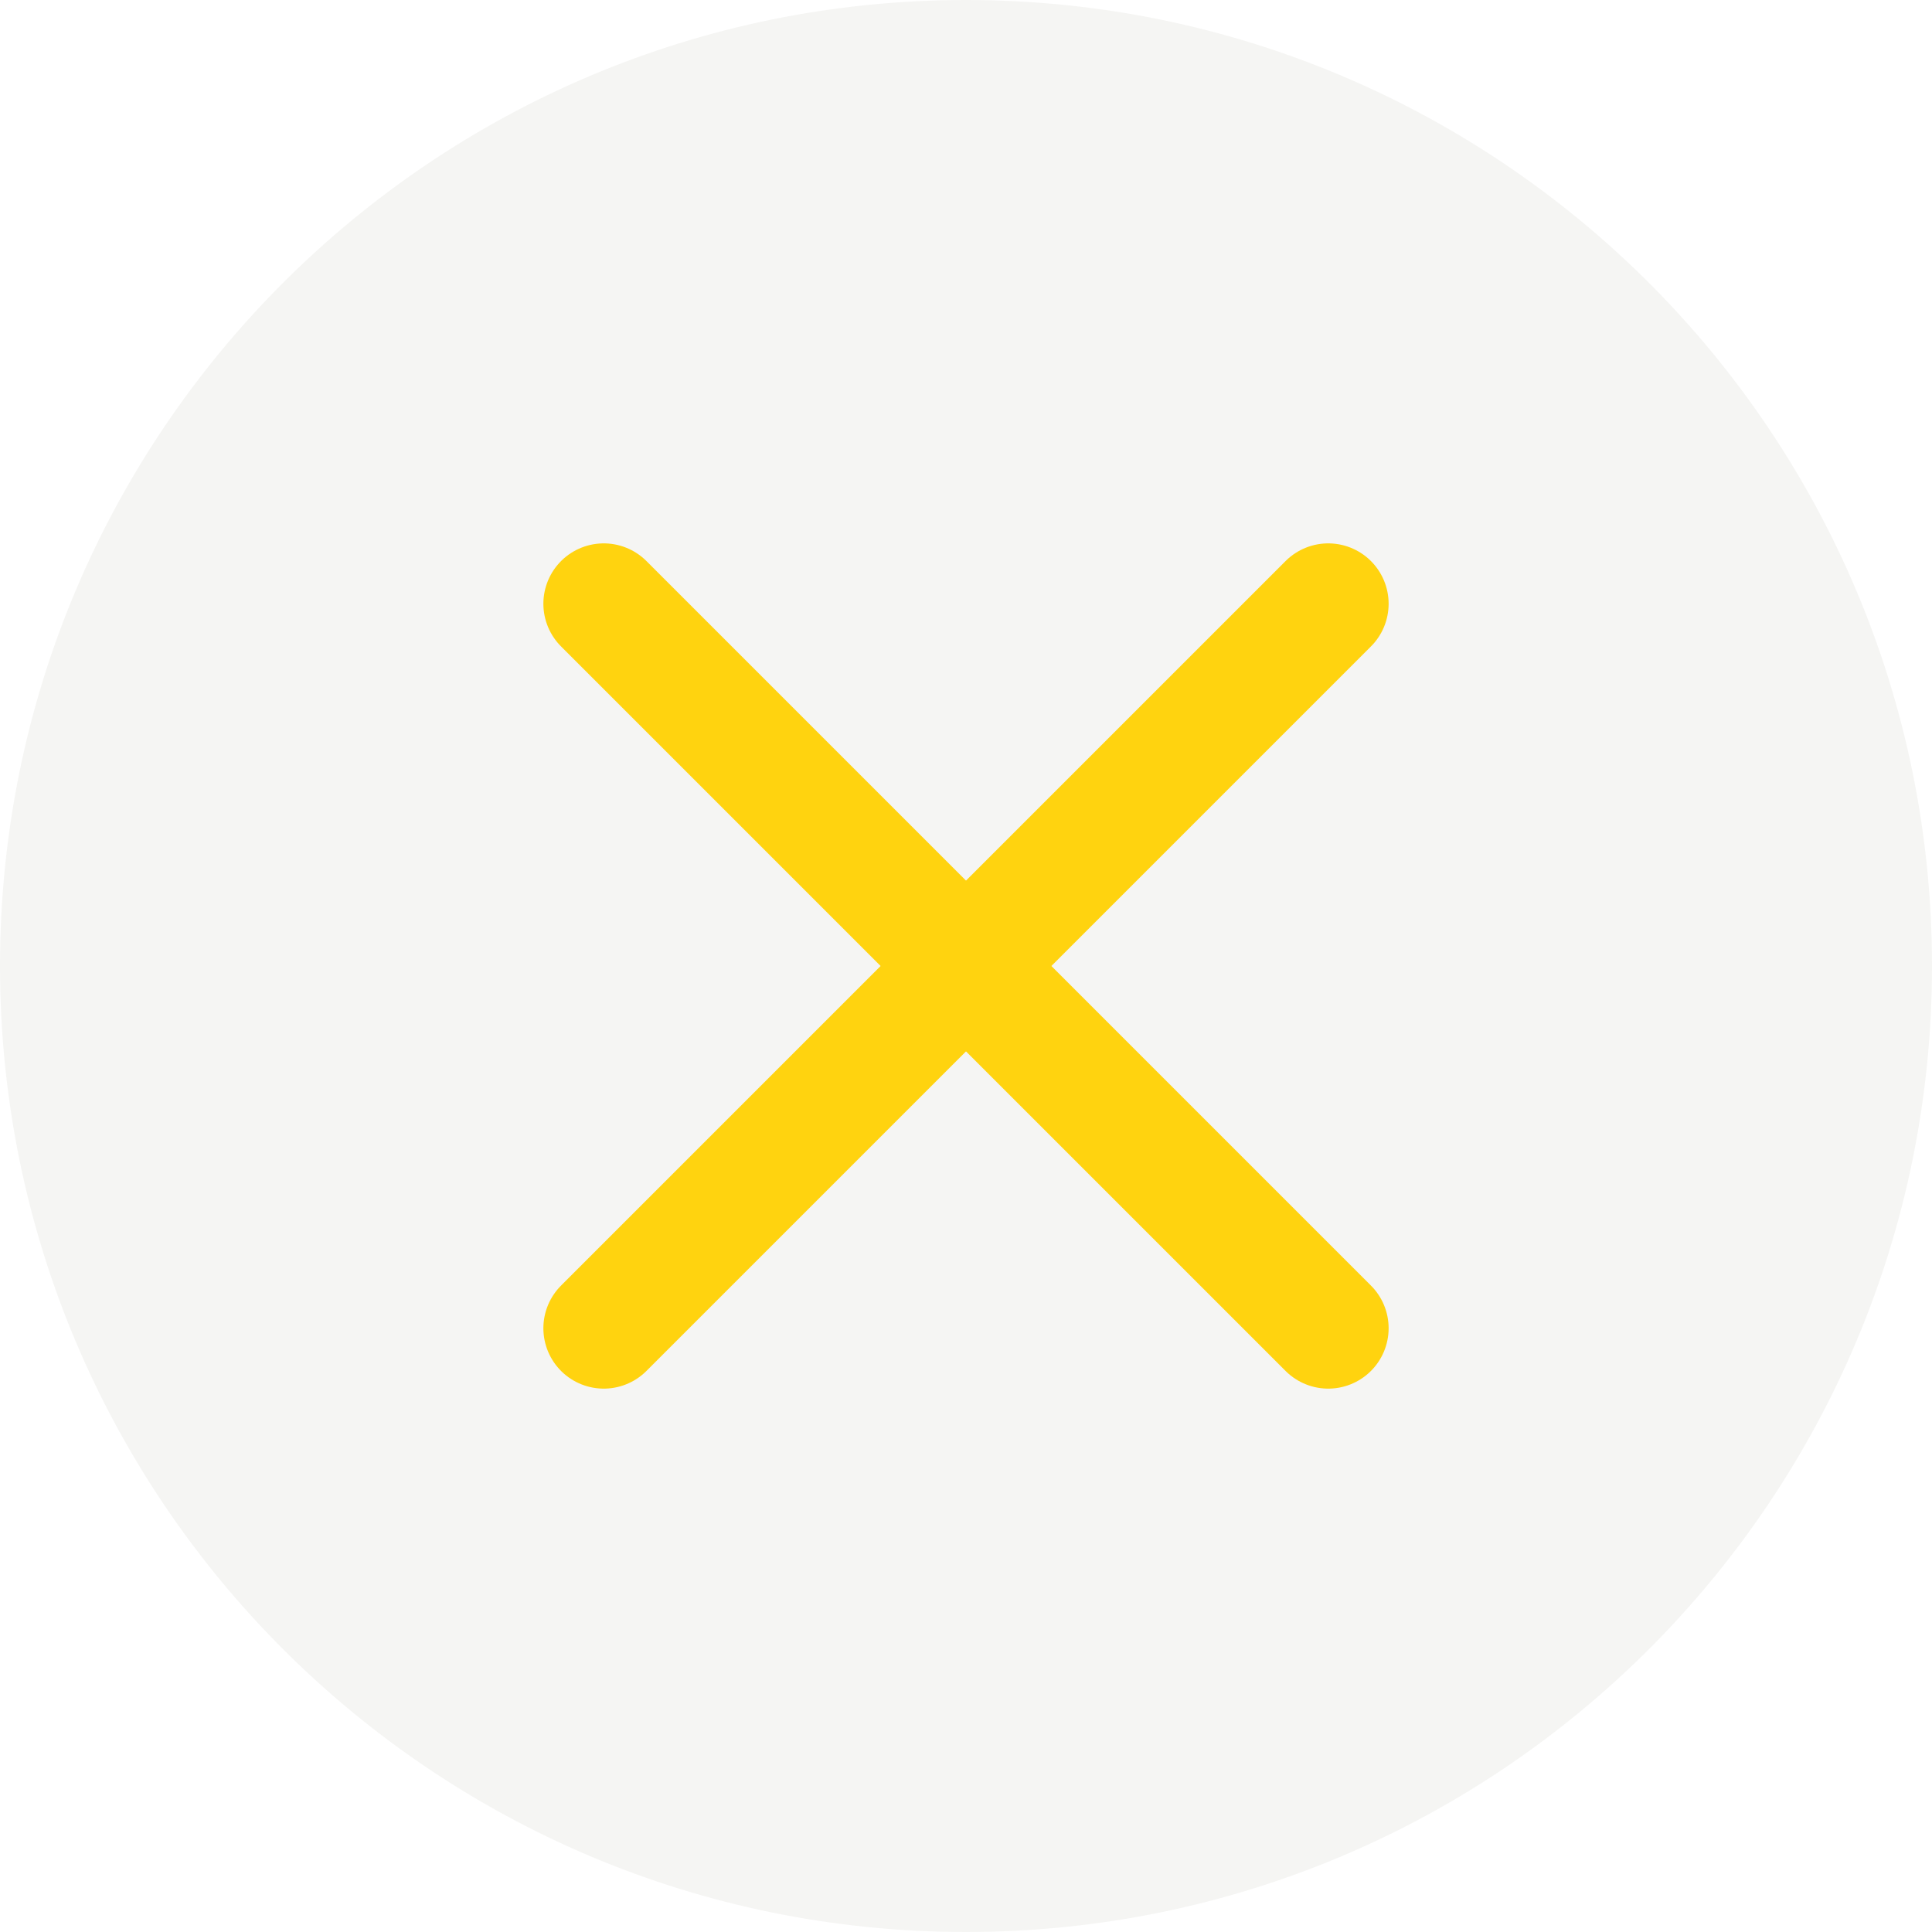
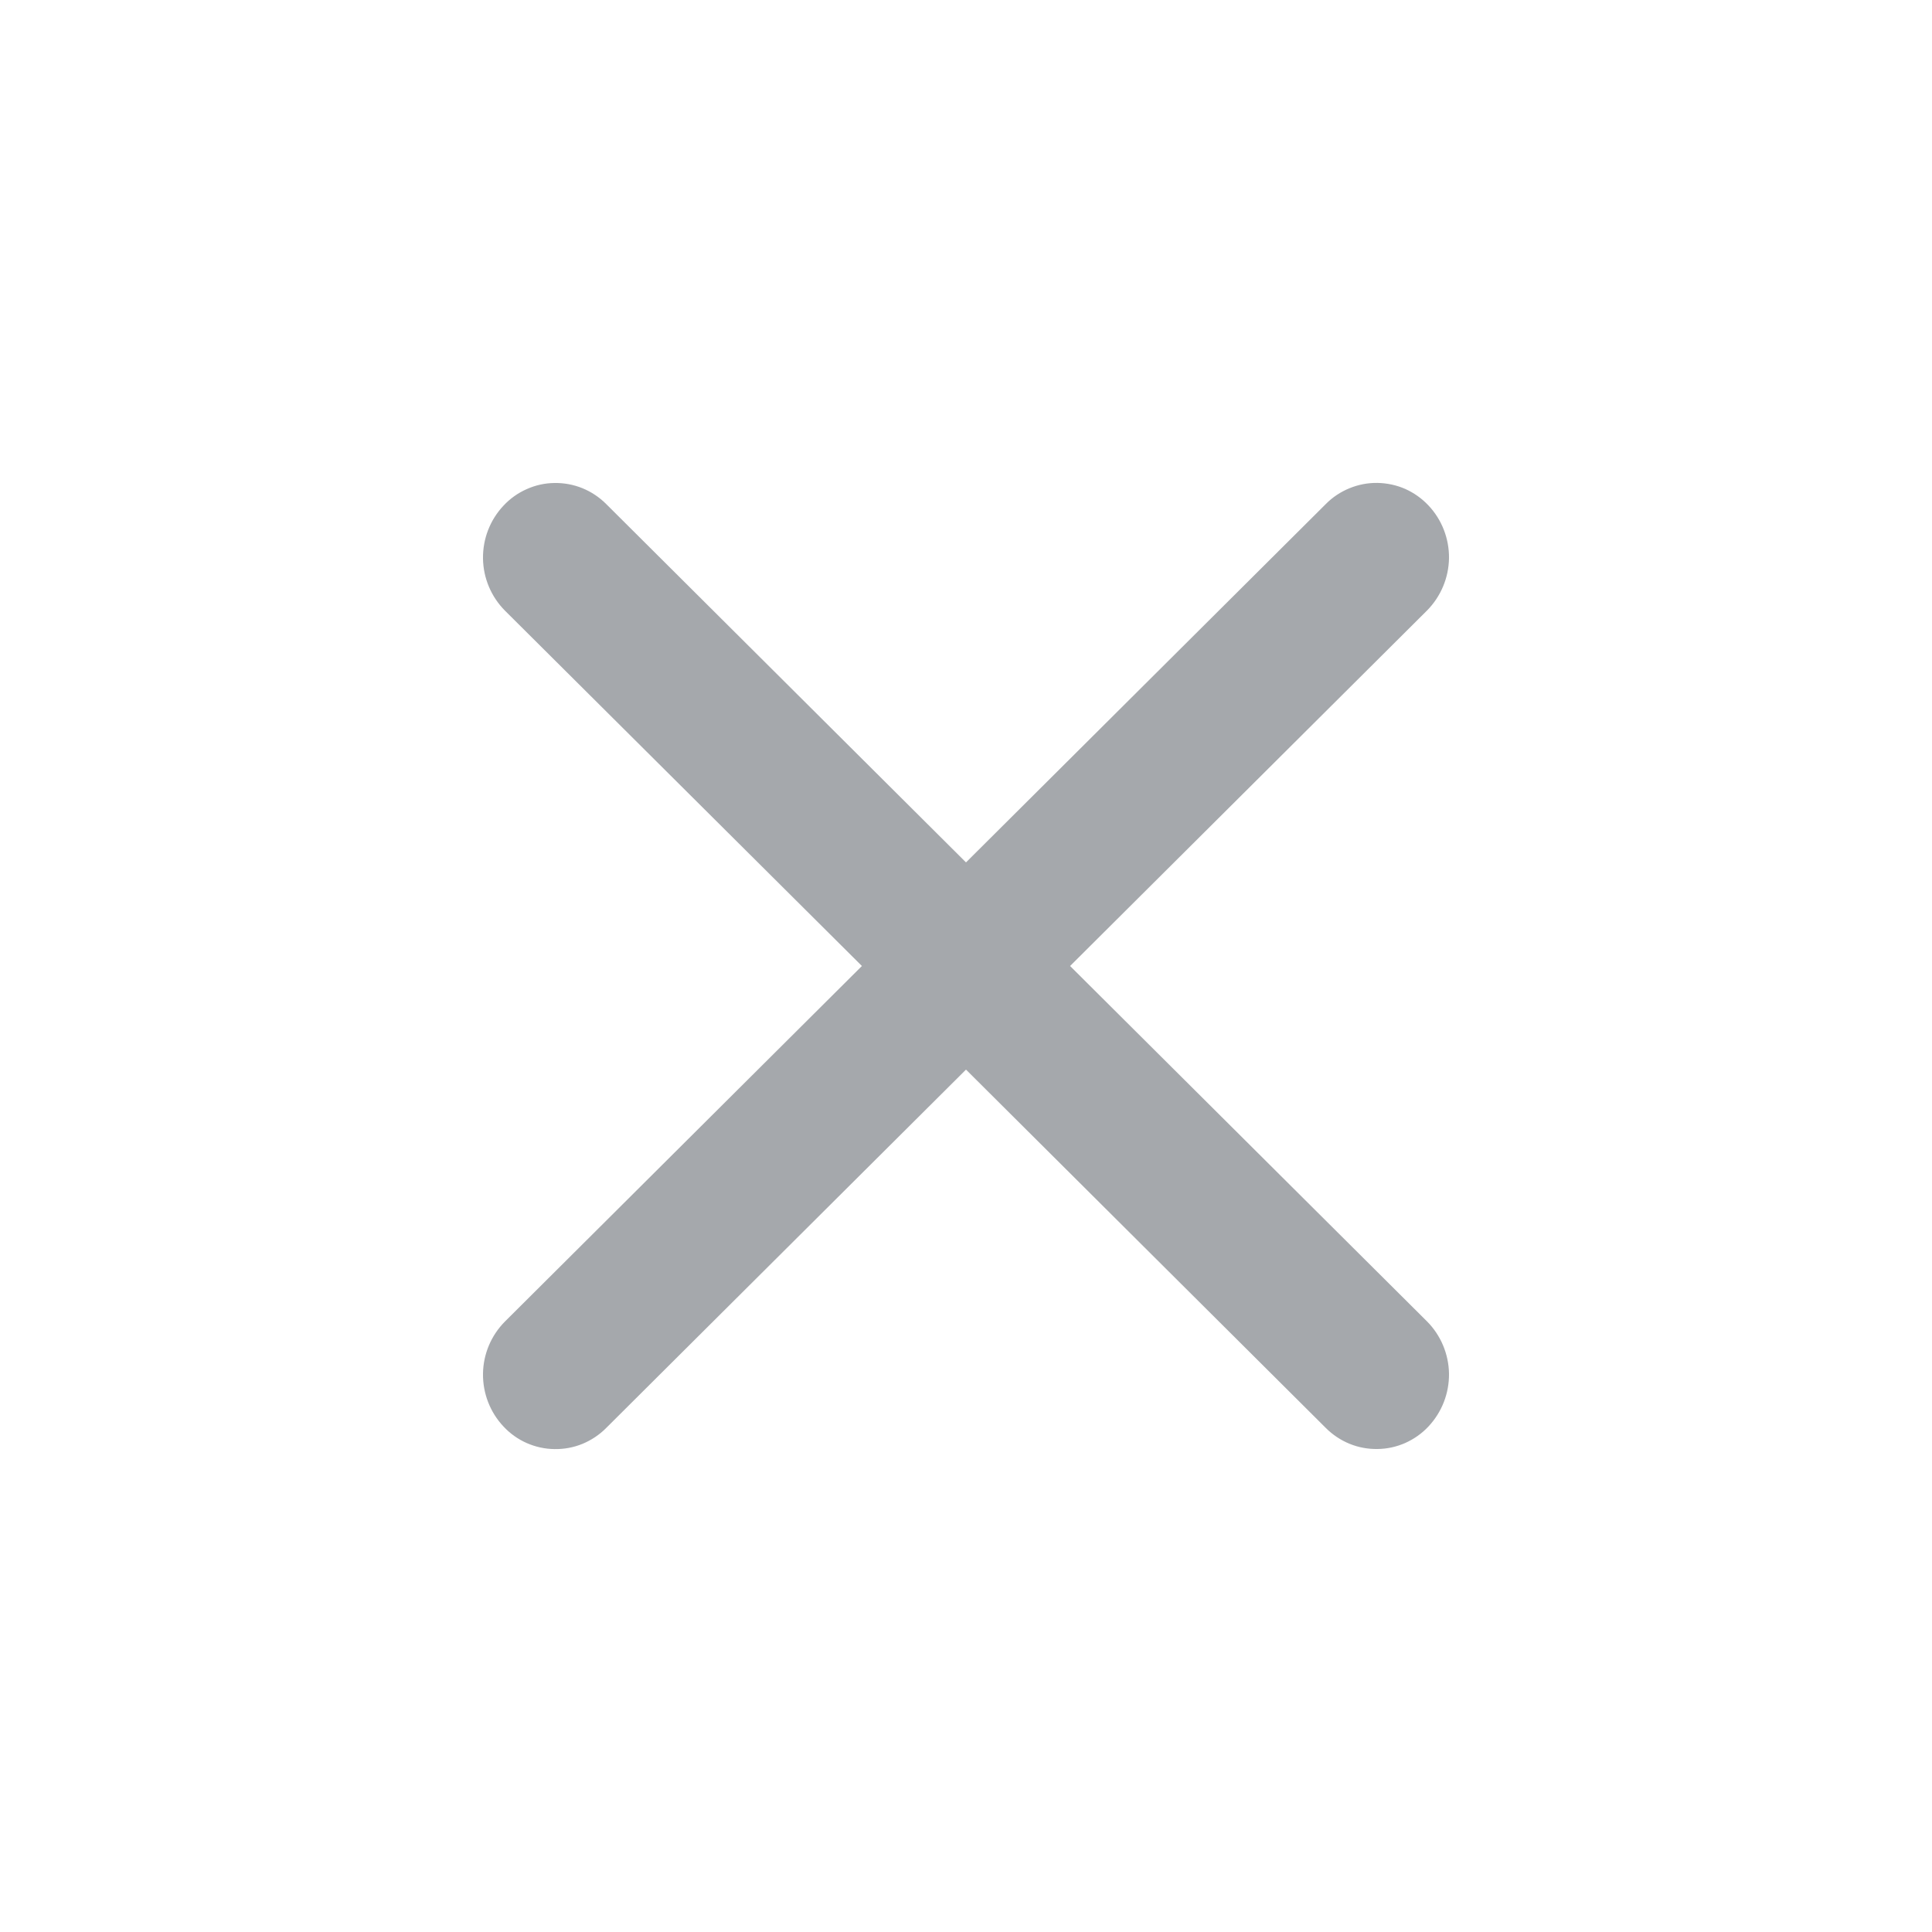
<svg xmlns="http://www.w3.org/2000/svg" width="24" height="24" viewBox="0 0 24 24" fill="none">
-   <rect width="24" height="24" rx="12" fill="#F5F5F3" />
-   <path d="M7.5 7.5L16.5 16.5" stroke="#FFD30F" stroke-width="1.5" stroke-linecap="round" />
-   <path d="M16.5 7.5L7.5 16.5" stroke="#FFD30F" stroke-width="1.5" stroke-linecap="round" />
+   <g id="å+ ³é­ 1">
+     <path id="Vector" d="M13.293 12L17.727 16.415C17.898 16.587 17.996 16.82 18 17.063C18.003 17.307 17.912 17.542 17.745 17.72C17.664 17.807 17.566 17.876 17.457 17.925C17.348 17.973 17.231 17.999 17.111 18C16.992 18.002 16.874 17.98 16.764 17.935C16.654 17.89 16.554 17.823 16.47 17.739L12 13.287L7.53 17.739C7.446 17.824 7.346 17.89 7.236 17.936C7.126 17.981 7.008 18.003 6.889 18.001C6.77 18 6.652 17.974 6.543 17.926C6.434 17.878 6.336 17.808 6.255 17.721C6.088 17.544 5.997 17.308 6 17.065C6.003 16.821 6.101 16.589 6.273 16.416L10.707 12L6.273 7.586C6.101 7.413 6.003 7.18 6 6.937C5.997 6.693 6.088 6.458 6.255 6.281C6.336 6.194 6.434 6.124 6.543 6.076C6.652 6.027 6.769 6.001 6.888 6C7.007 5.998 7.125 6.02 7.236 6.065C7.346 6.11 7.446 6.177 7.53 6.261L12 10.713L16.47 6.261C16.554 6.176 16.654 6.11 16.764 6.065C16.874 6.02 16.992 5.997 17.111 5.999C17.23 6.001 17.348 6.026 17.457 6.074C17.566 6.123 17.663 6.192 17.745 6.279C17.912 6.456 18.003 6.692 18 6.935C17.996 7.179 17.898 7.411 17.727 7.584L13.293 12Z" fill="#A5A8AC" />
+   </g>
</svg>
